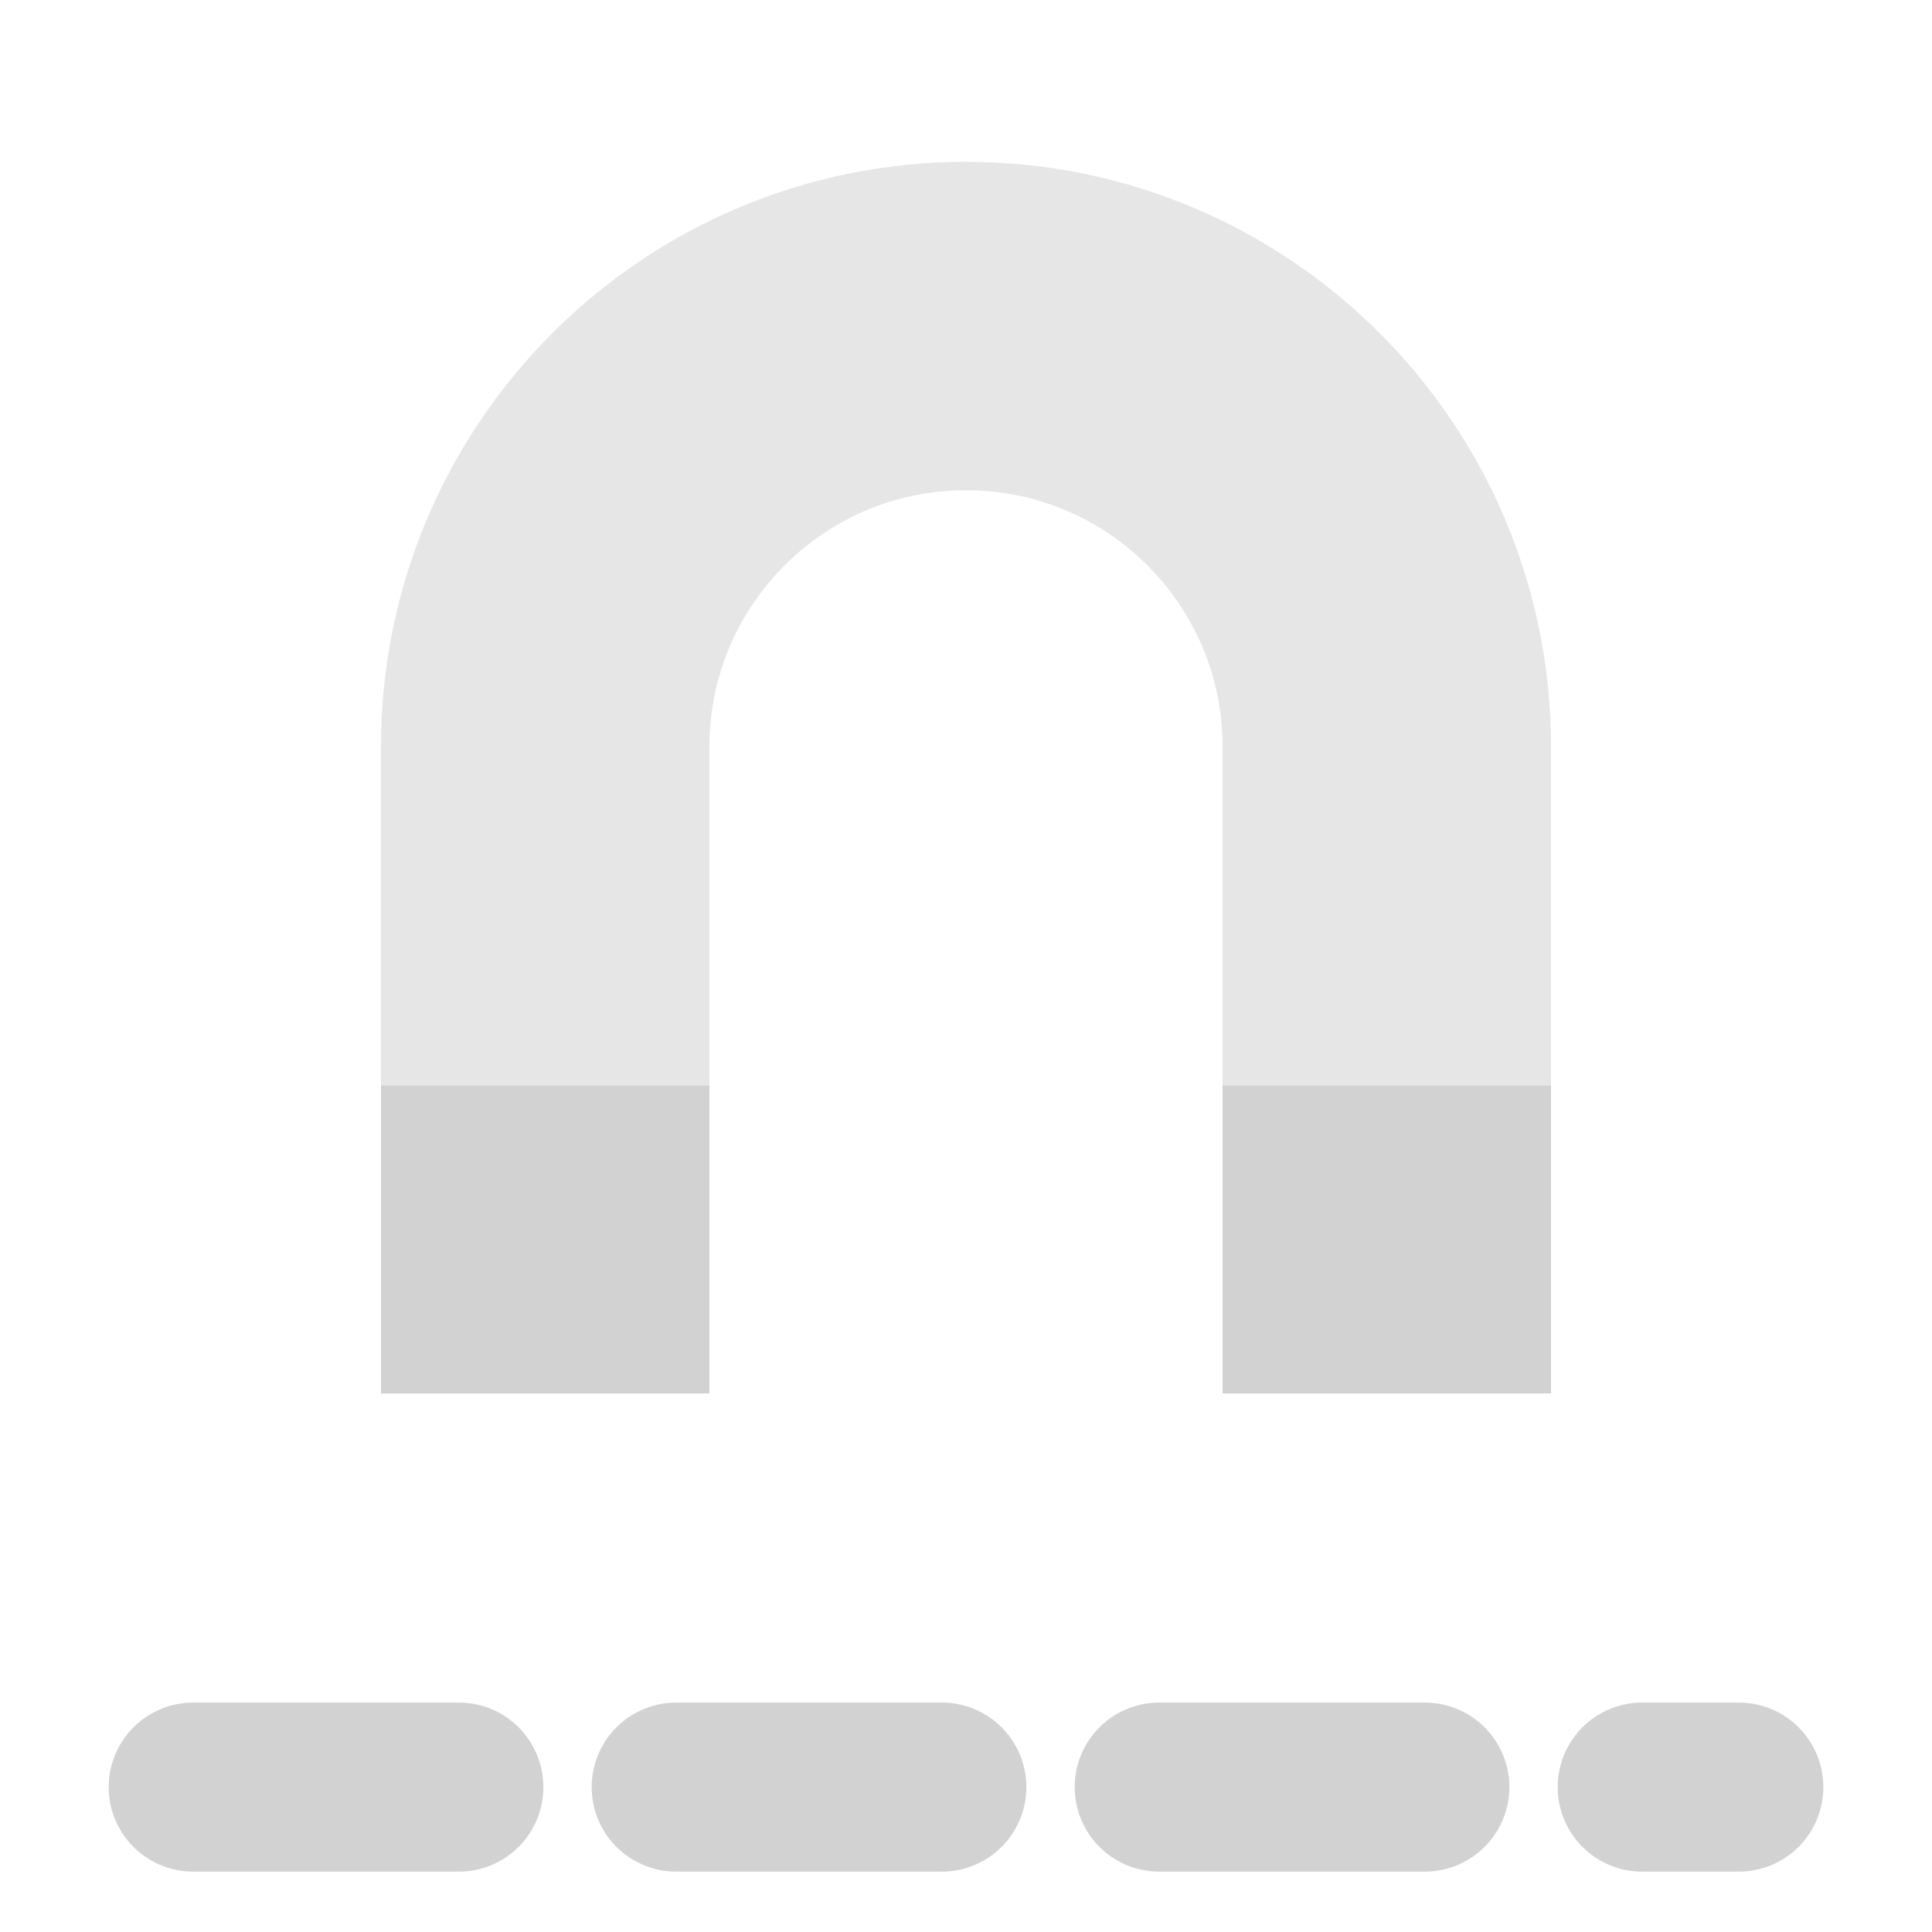
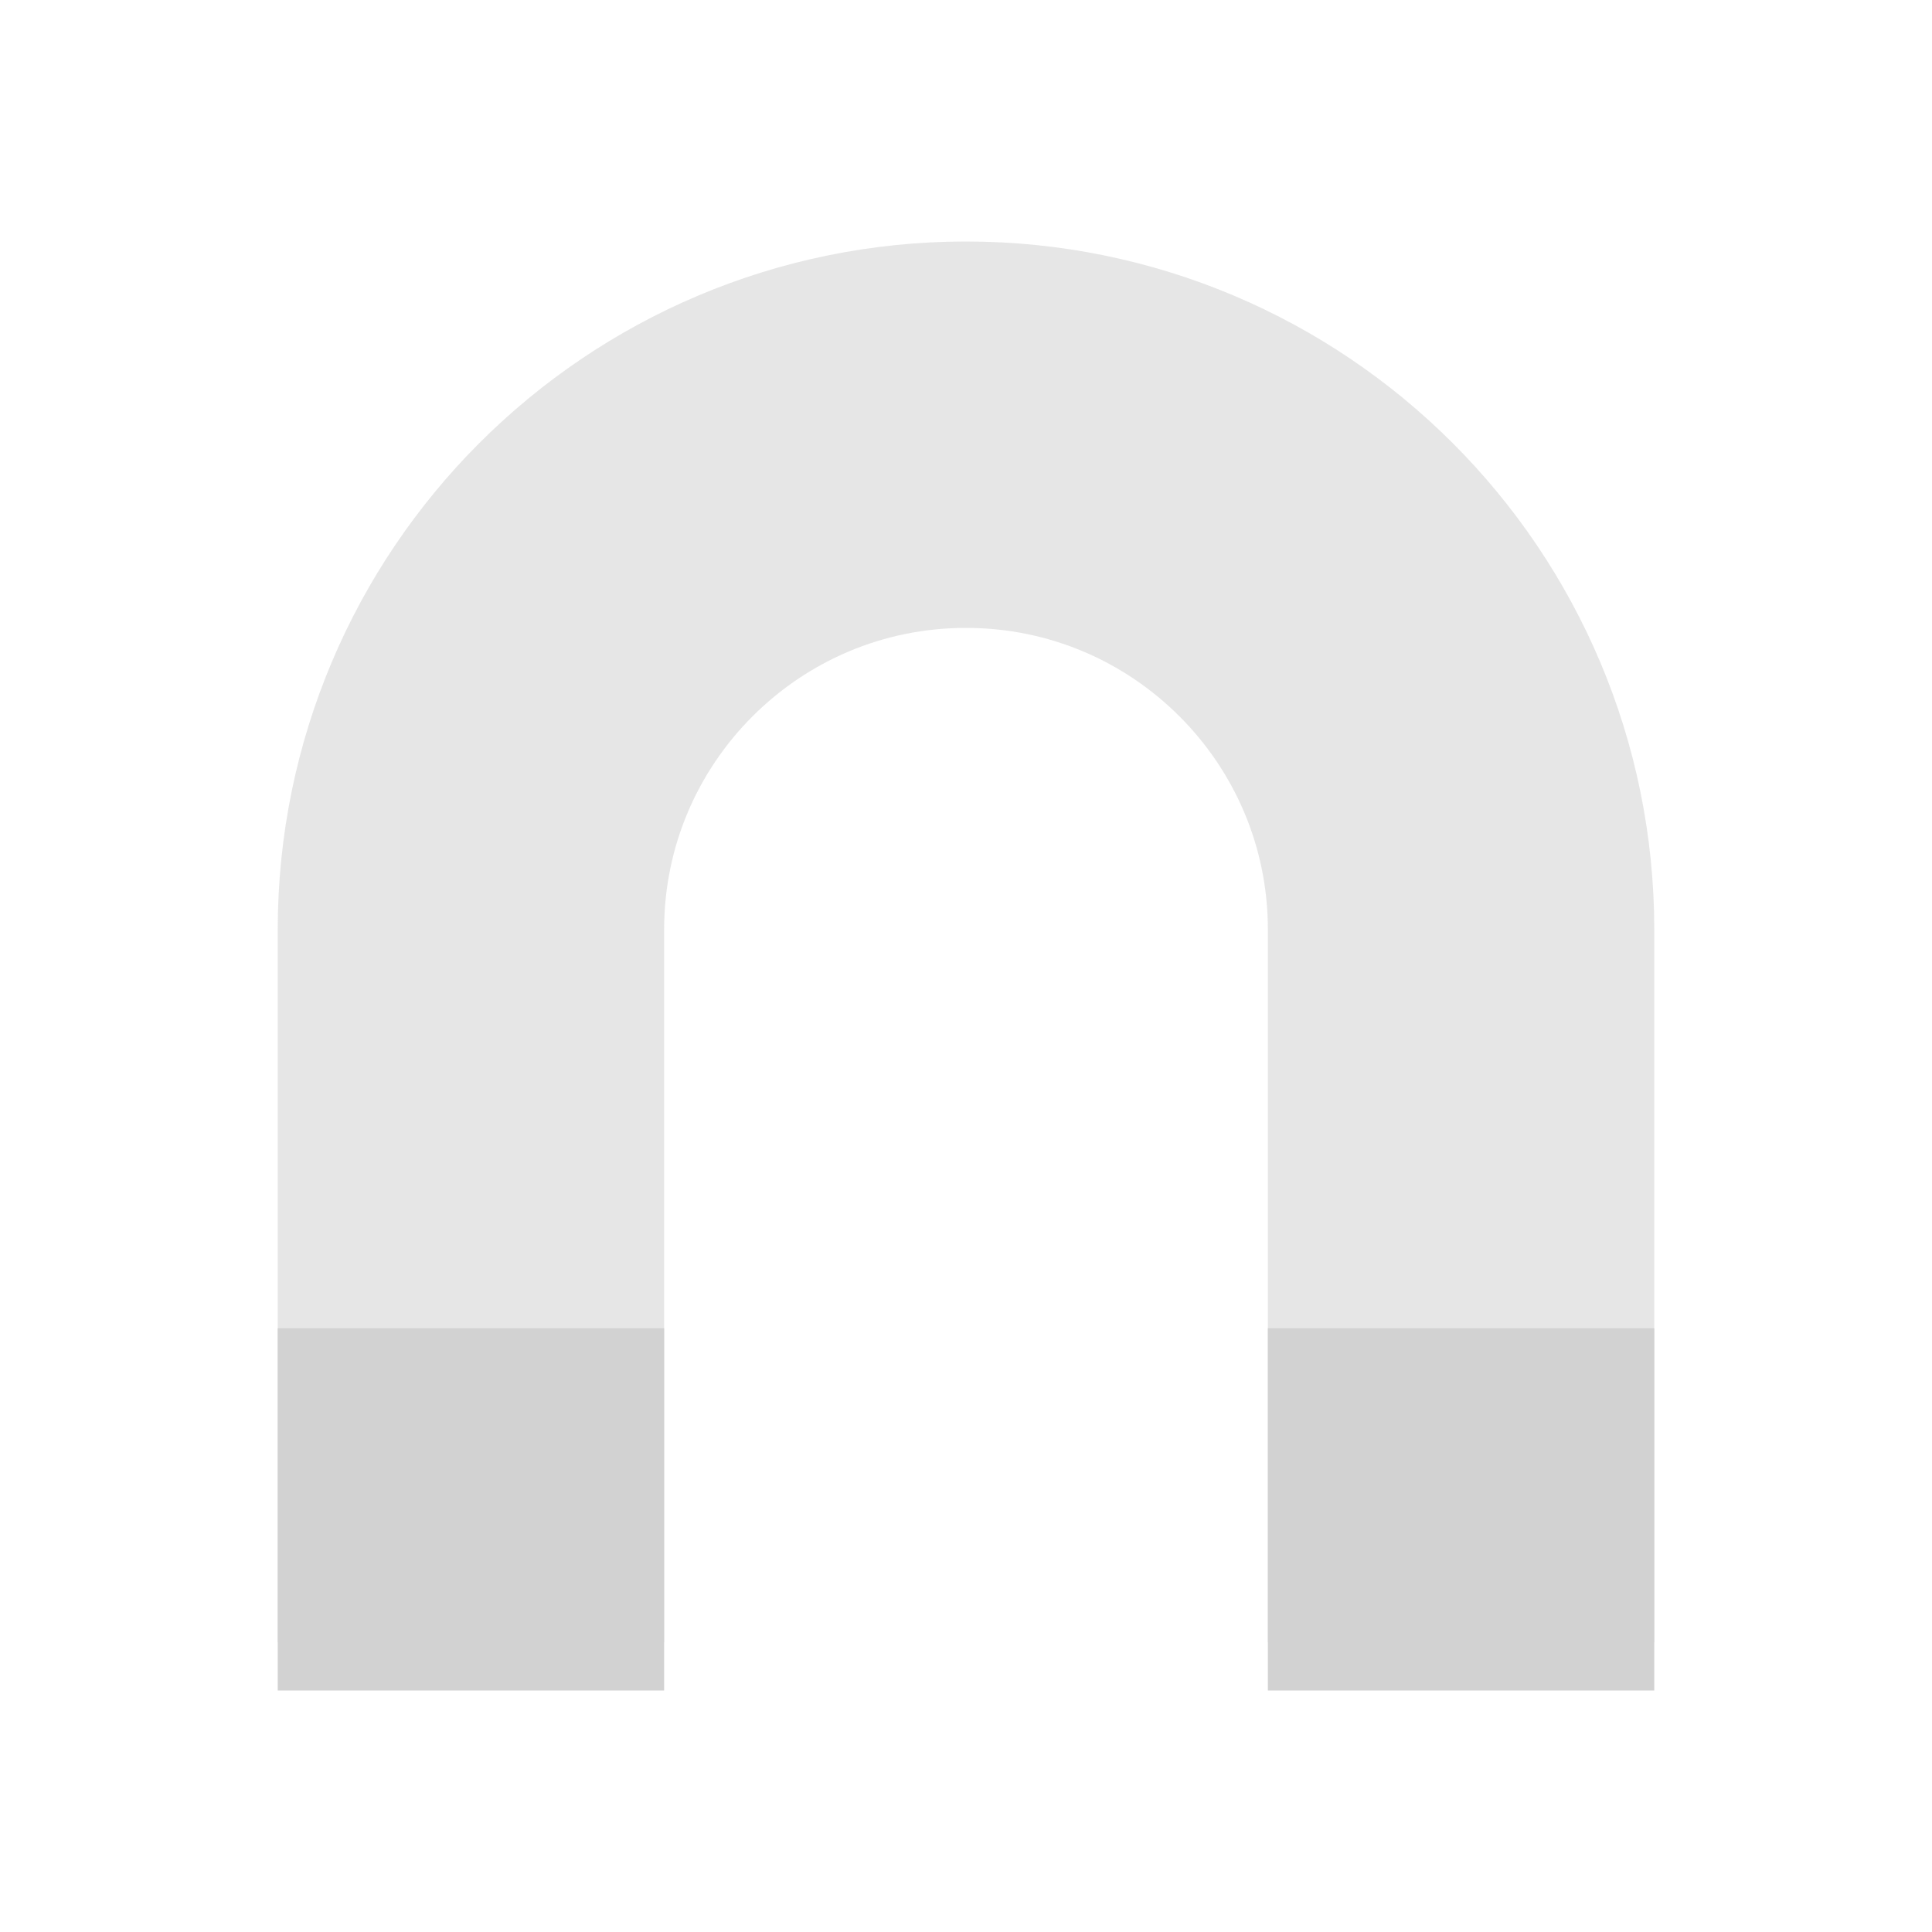
<svg xmlns="http://www.w3.org/2000/svg" width="16" height="16" viewBox="0 0 16 16">
  <g stroke="#d2d2d2" fill="none">
-     <g transform="translate(1.2 -0.7) scale(0.85)">
+     <g transform="translate(0 -0.4)">
      <path d="M3.9 14 V8.1 a4.1 4.1 0 0 1 8.2 0 V14" stroke-width="3.2" stroke-opacity="0.55" stroke-linecap="butt" />
      <path d="M3.9 11.4 V14.4 M12.1 11.4 V14.4" stroke-width="3.2" stroke-linecap="butt" />
    </g>
-     <path d="M1.6 14.8 H14.4" stroke-width="1.4" stroke-linecap="round" stroke-dasharray="2.2 1.8" />
  </g>
</svg>
